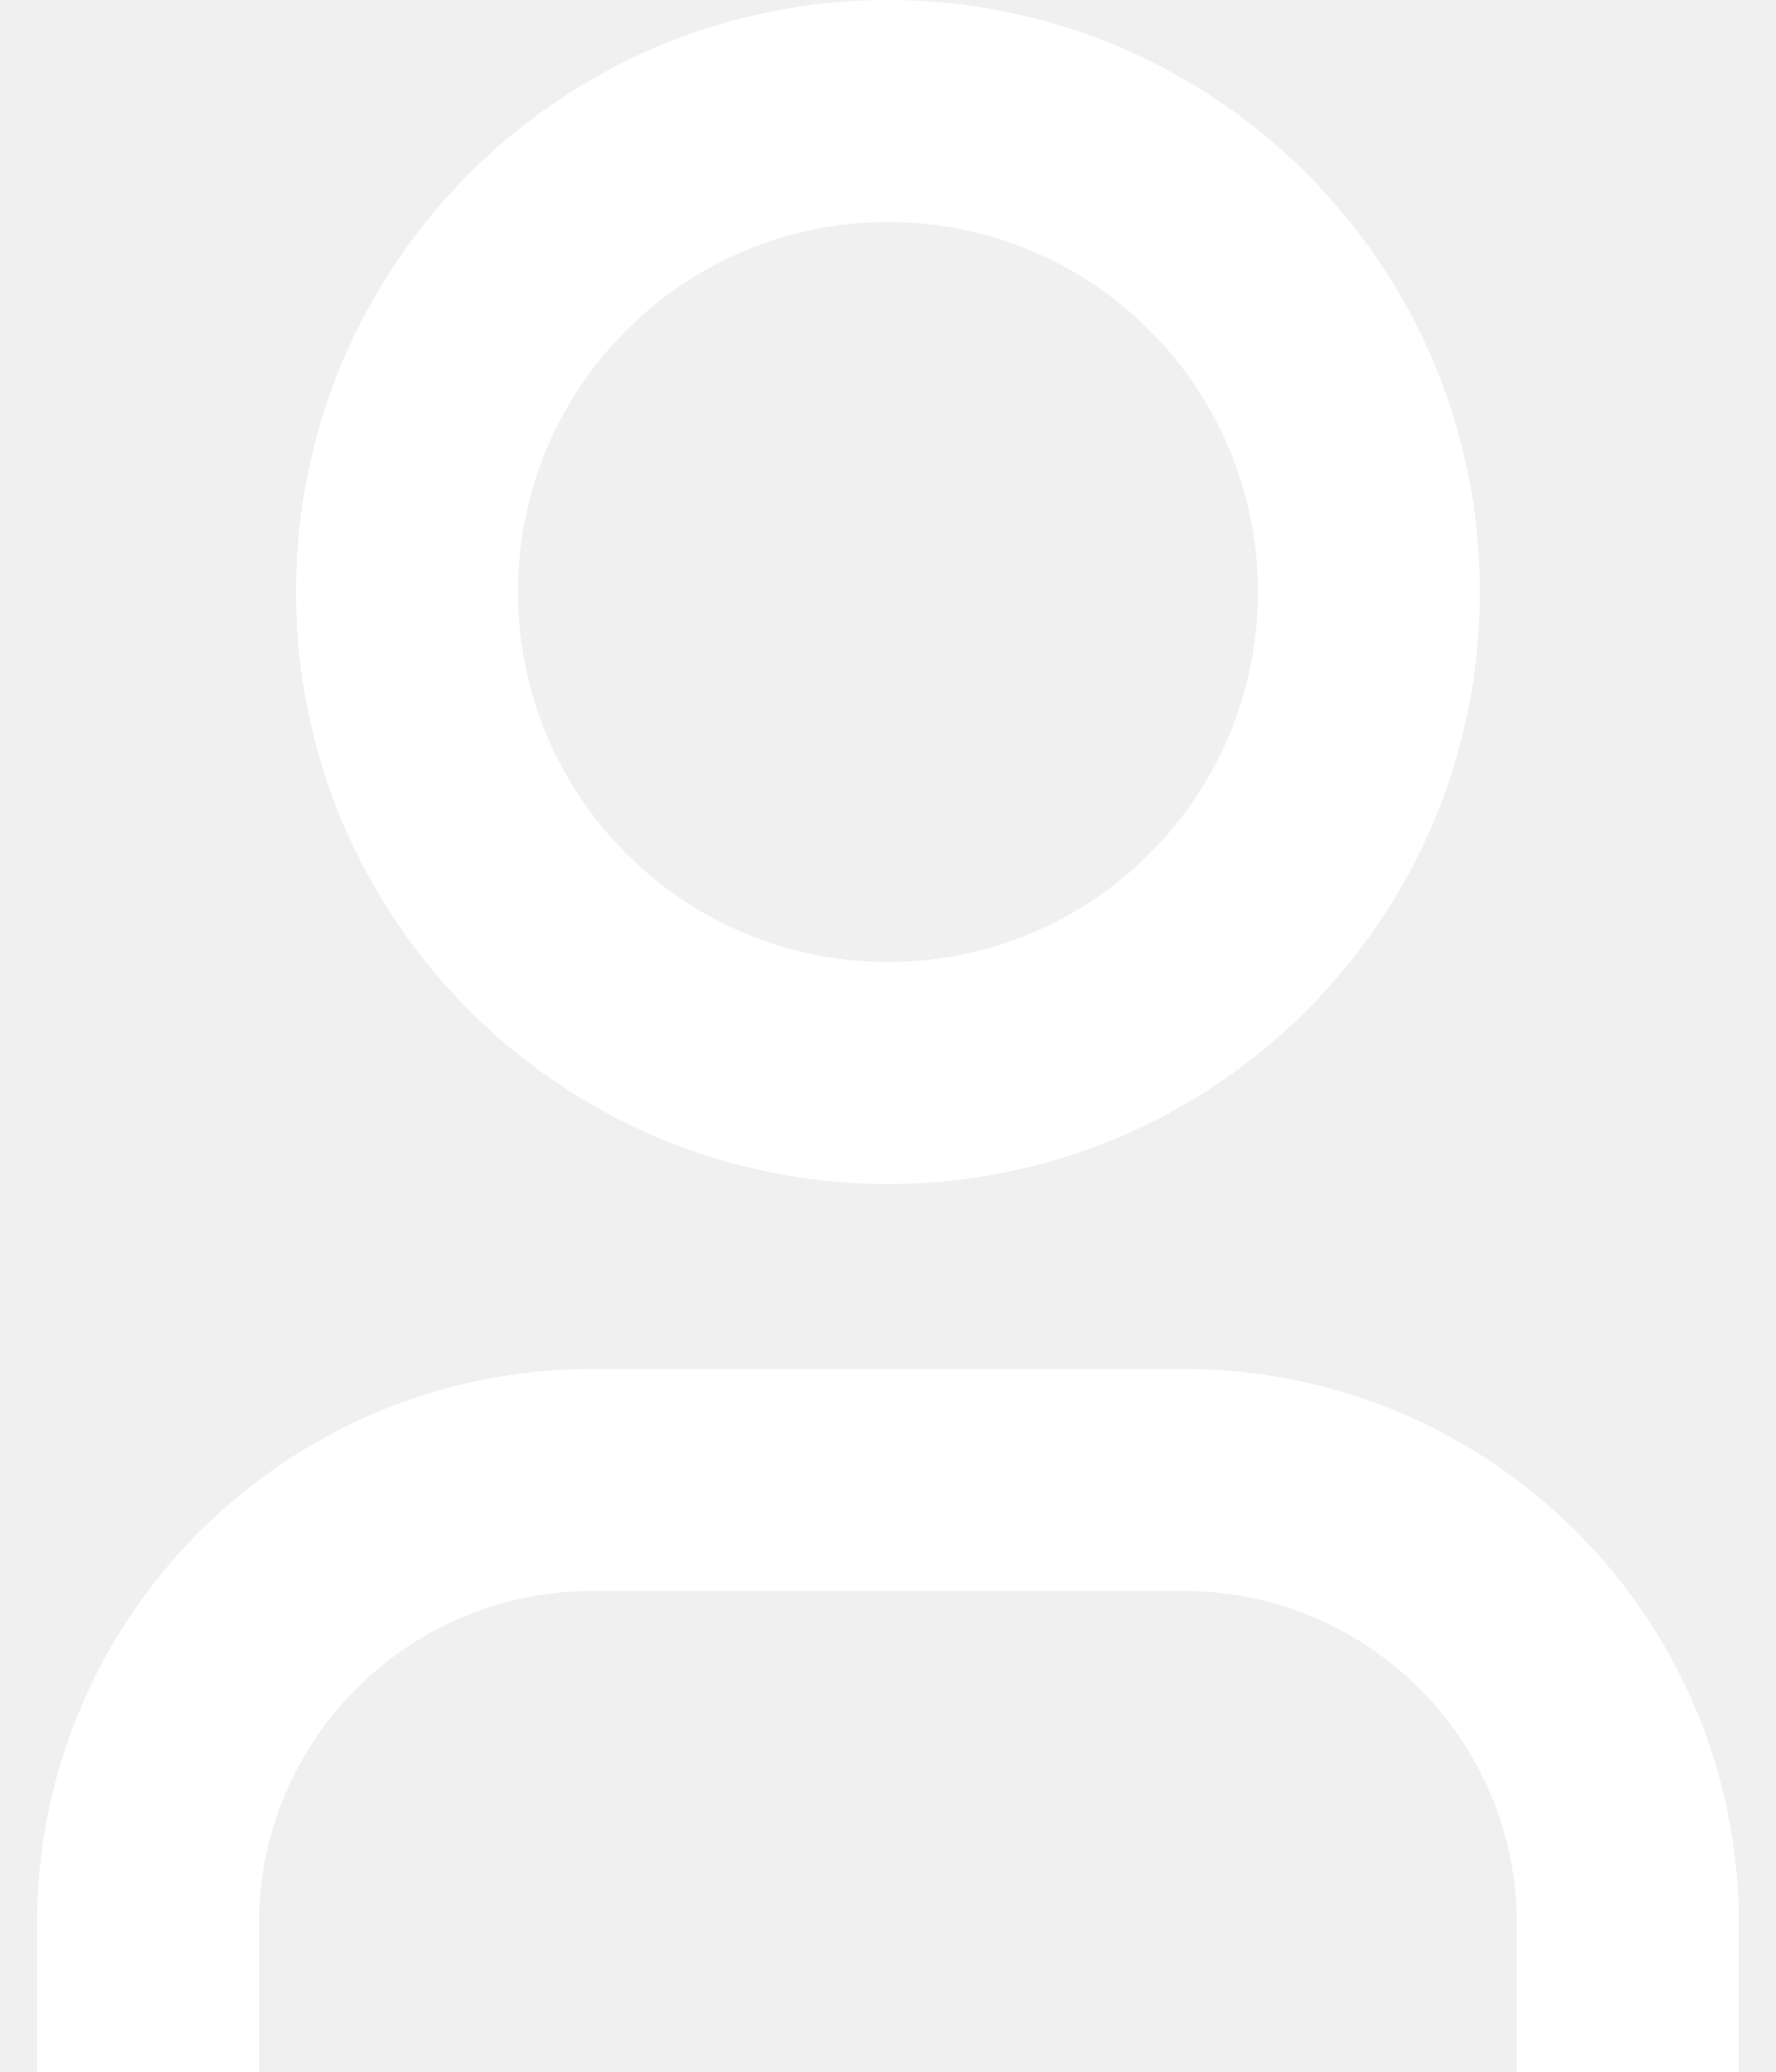
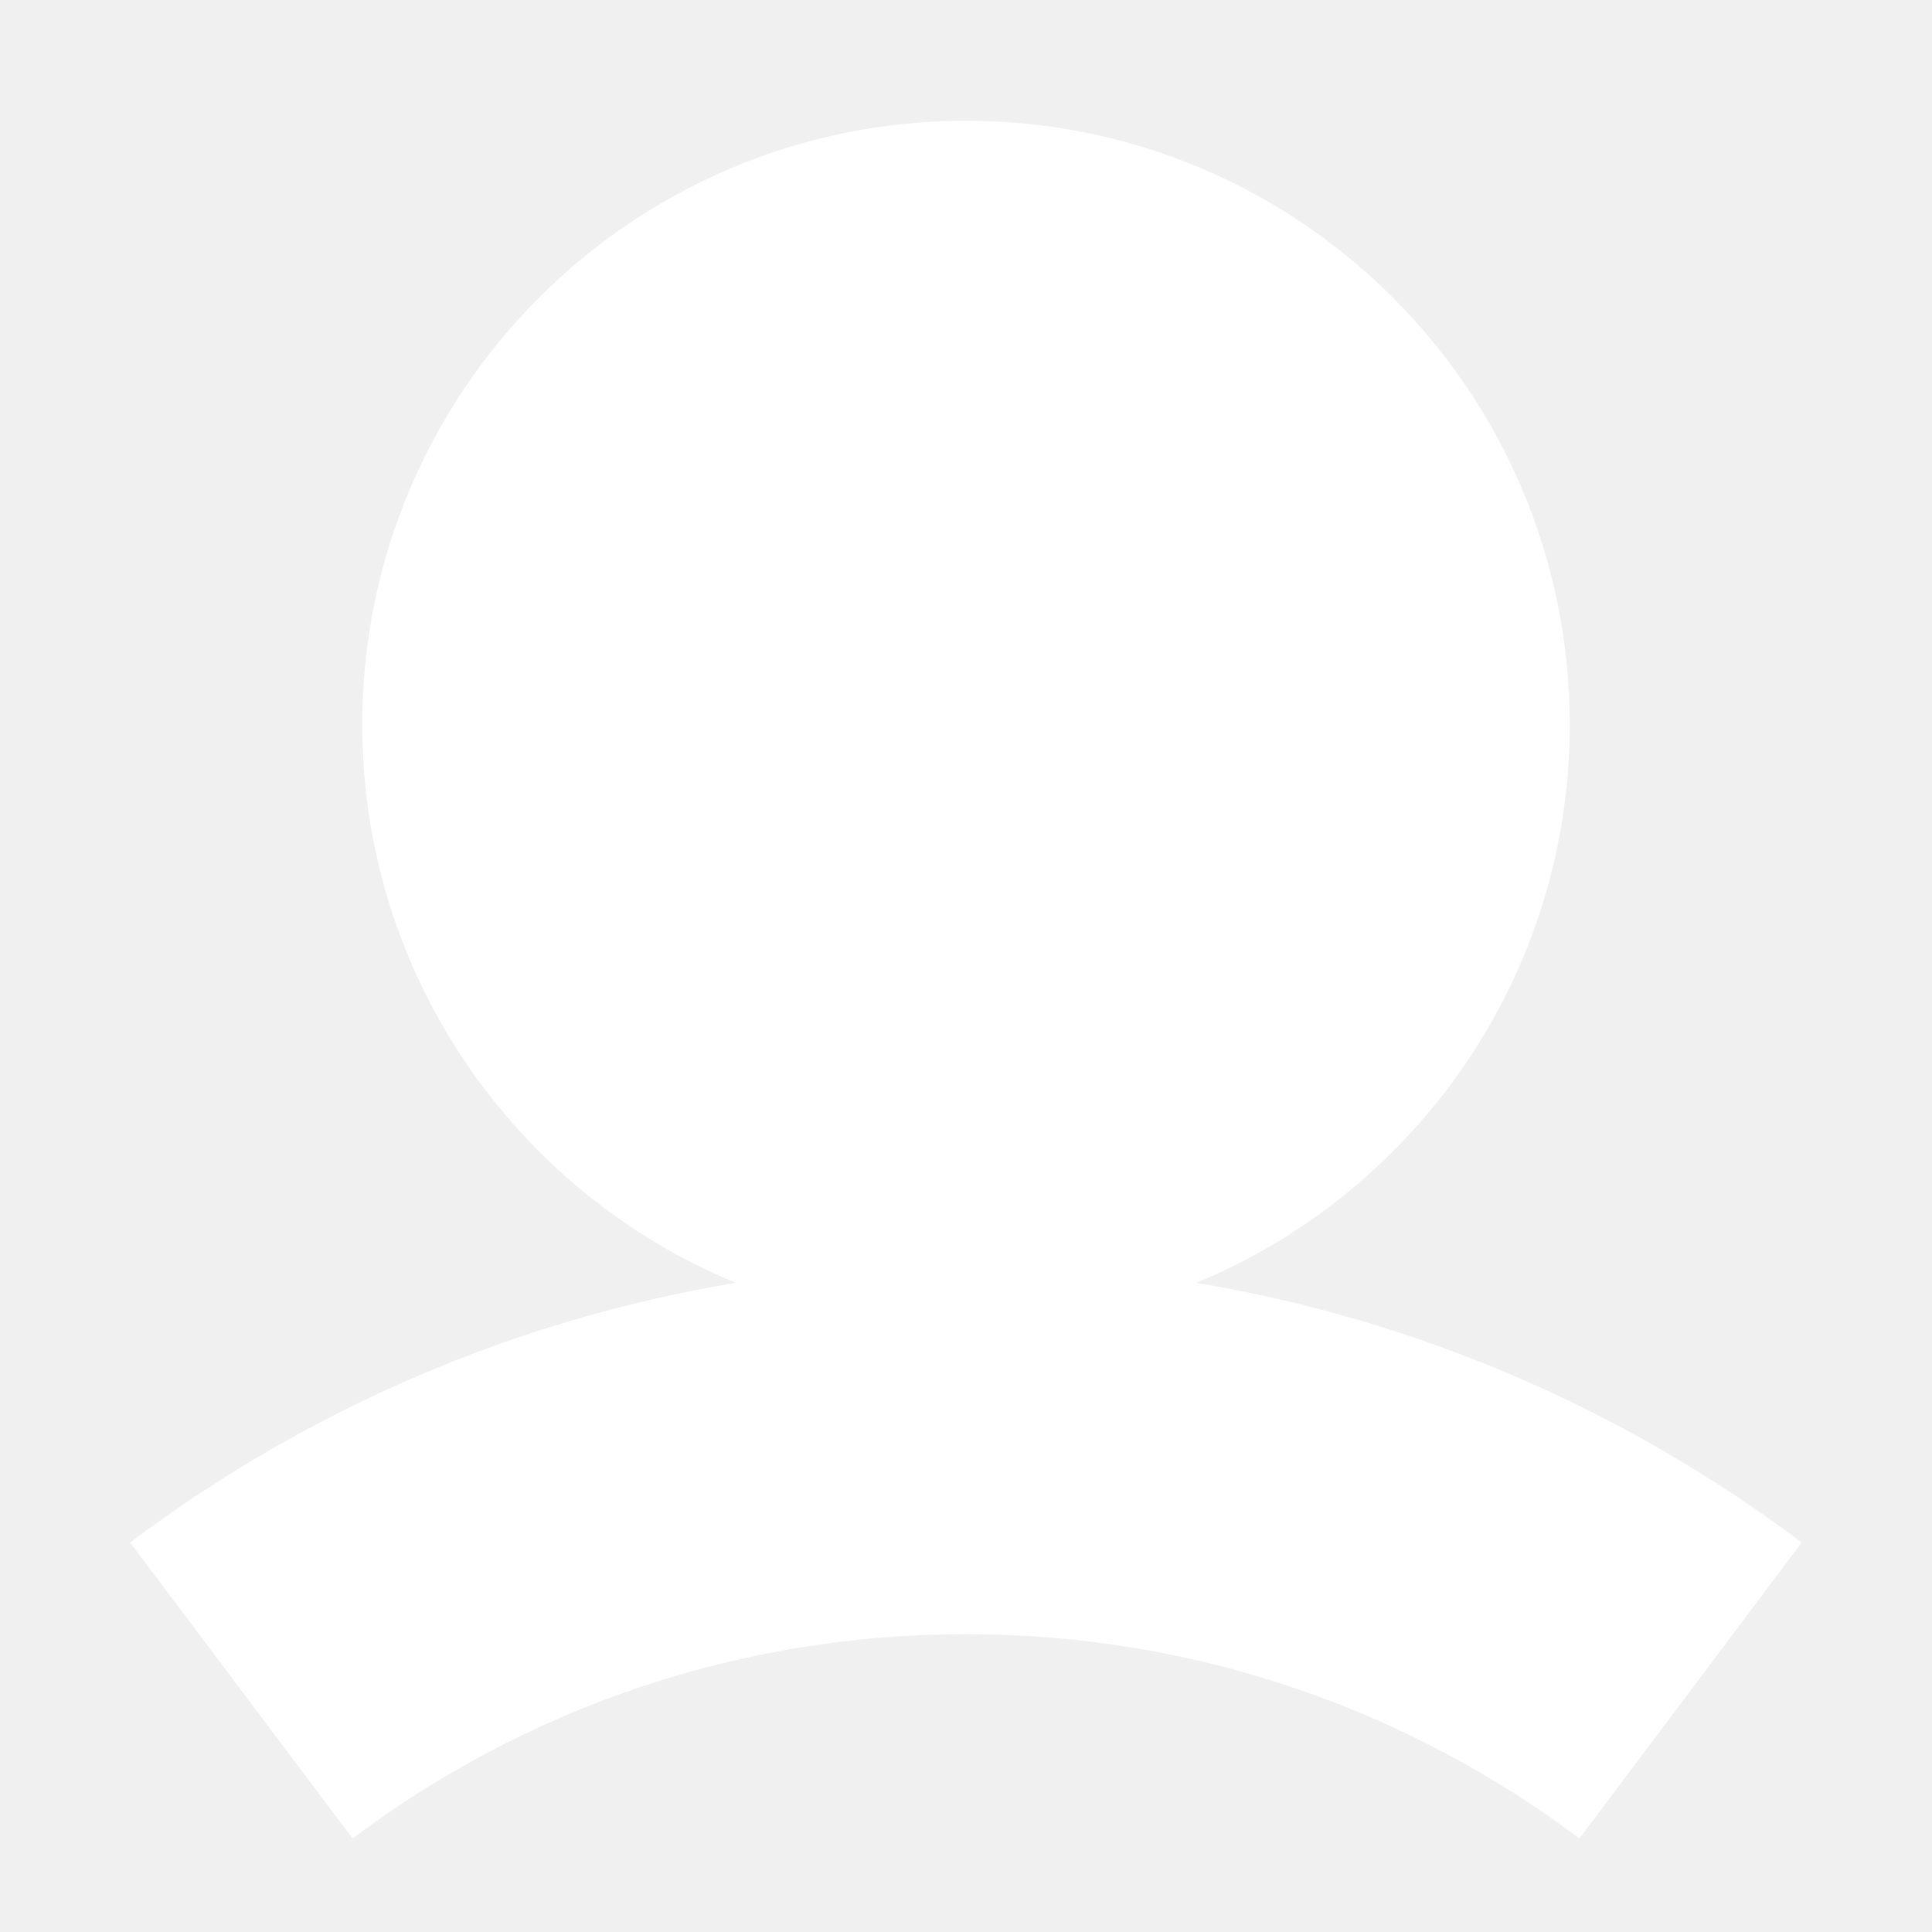
- <svg xmlns="http://www.w3.org/2000/svg" width="12" height="14" viewBox="0 0 12 14" fill="none">
-   <path fill-rule="evenodd" clip-rule="evenodd" d="M8.5 4C8.5 5.381 7.381 6.5 6 6.5C4.619 6.5 3.5 5.381 3.5 4C3.5 2.619 4.619 1.5 6 1.5C7.381 1.5 8.5 2.619 8.5 4ZM10 4C10 6.209 8.209 8 6 8C3.791 8 2 6.209 2 4C2 1.791 3.791 0 6 0C8.209 0 10 1.791 10 4ZM4 9.25C1.929 9.25 0.25 10.929 0.25 13V14H1.75V13C1.75 11.757 2.757 10.75 4 10.75H8C9.243 10.75 10.25 11.757 10.25 13V14H11.75V13C11.75 10.929 10.071 9.25 8 9.25H4Z" fill="white" />
+ <svg xmlns="http://www.w3.org/2000/svg" width="12" height="12" viewBox="0 0 12 12" fill="none">
+   <path fill-rule="evenodd" clip-rule="evenodd" d="M7.43 7.968C8.791 7.406 9.75 6.065 9.75 4.5C9.75 2.429 8.071 0.75 6 0.75C3.929 0.75 2.25 2.429 2.25 4.5C2.25 6.065 3.208 7.406 4.57 7.968C3.175 8.2 1.892 8.766 0.808 9.581L2.19 11.419C3.251 10.622 4.568 10.15 6 10.15C7.431 10.15 8.748 10.622 9.81 11.419L11.191 9.581C10.107 8.766 8.824 8.2 7.43 7.968Z" fill="white" />
</svg>
